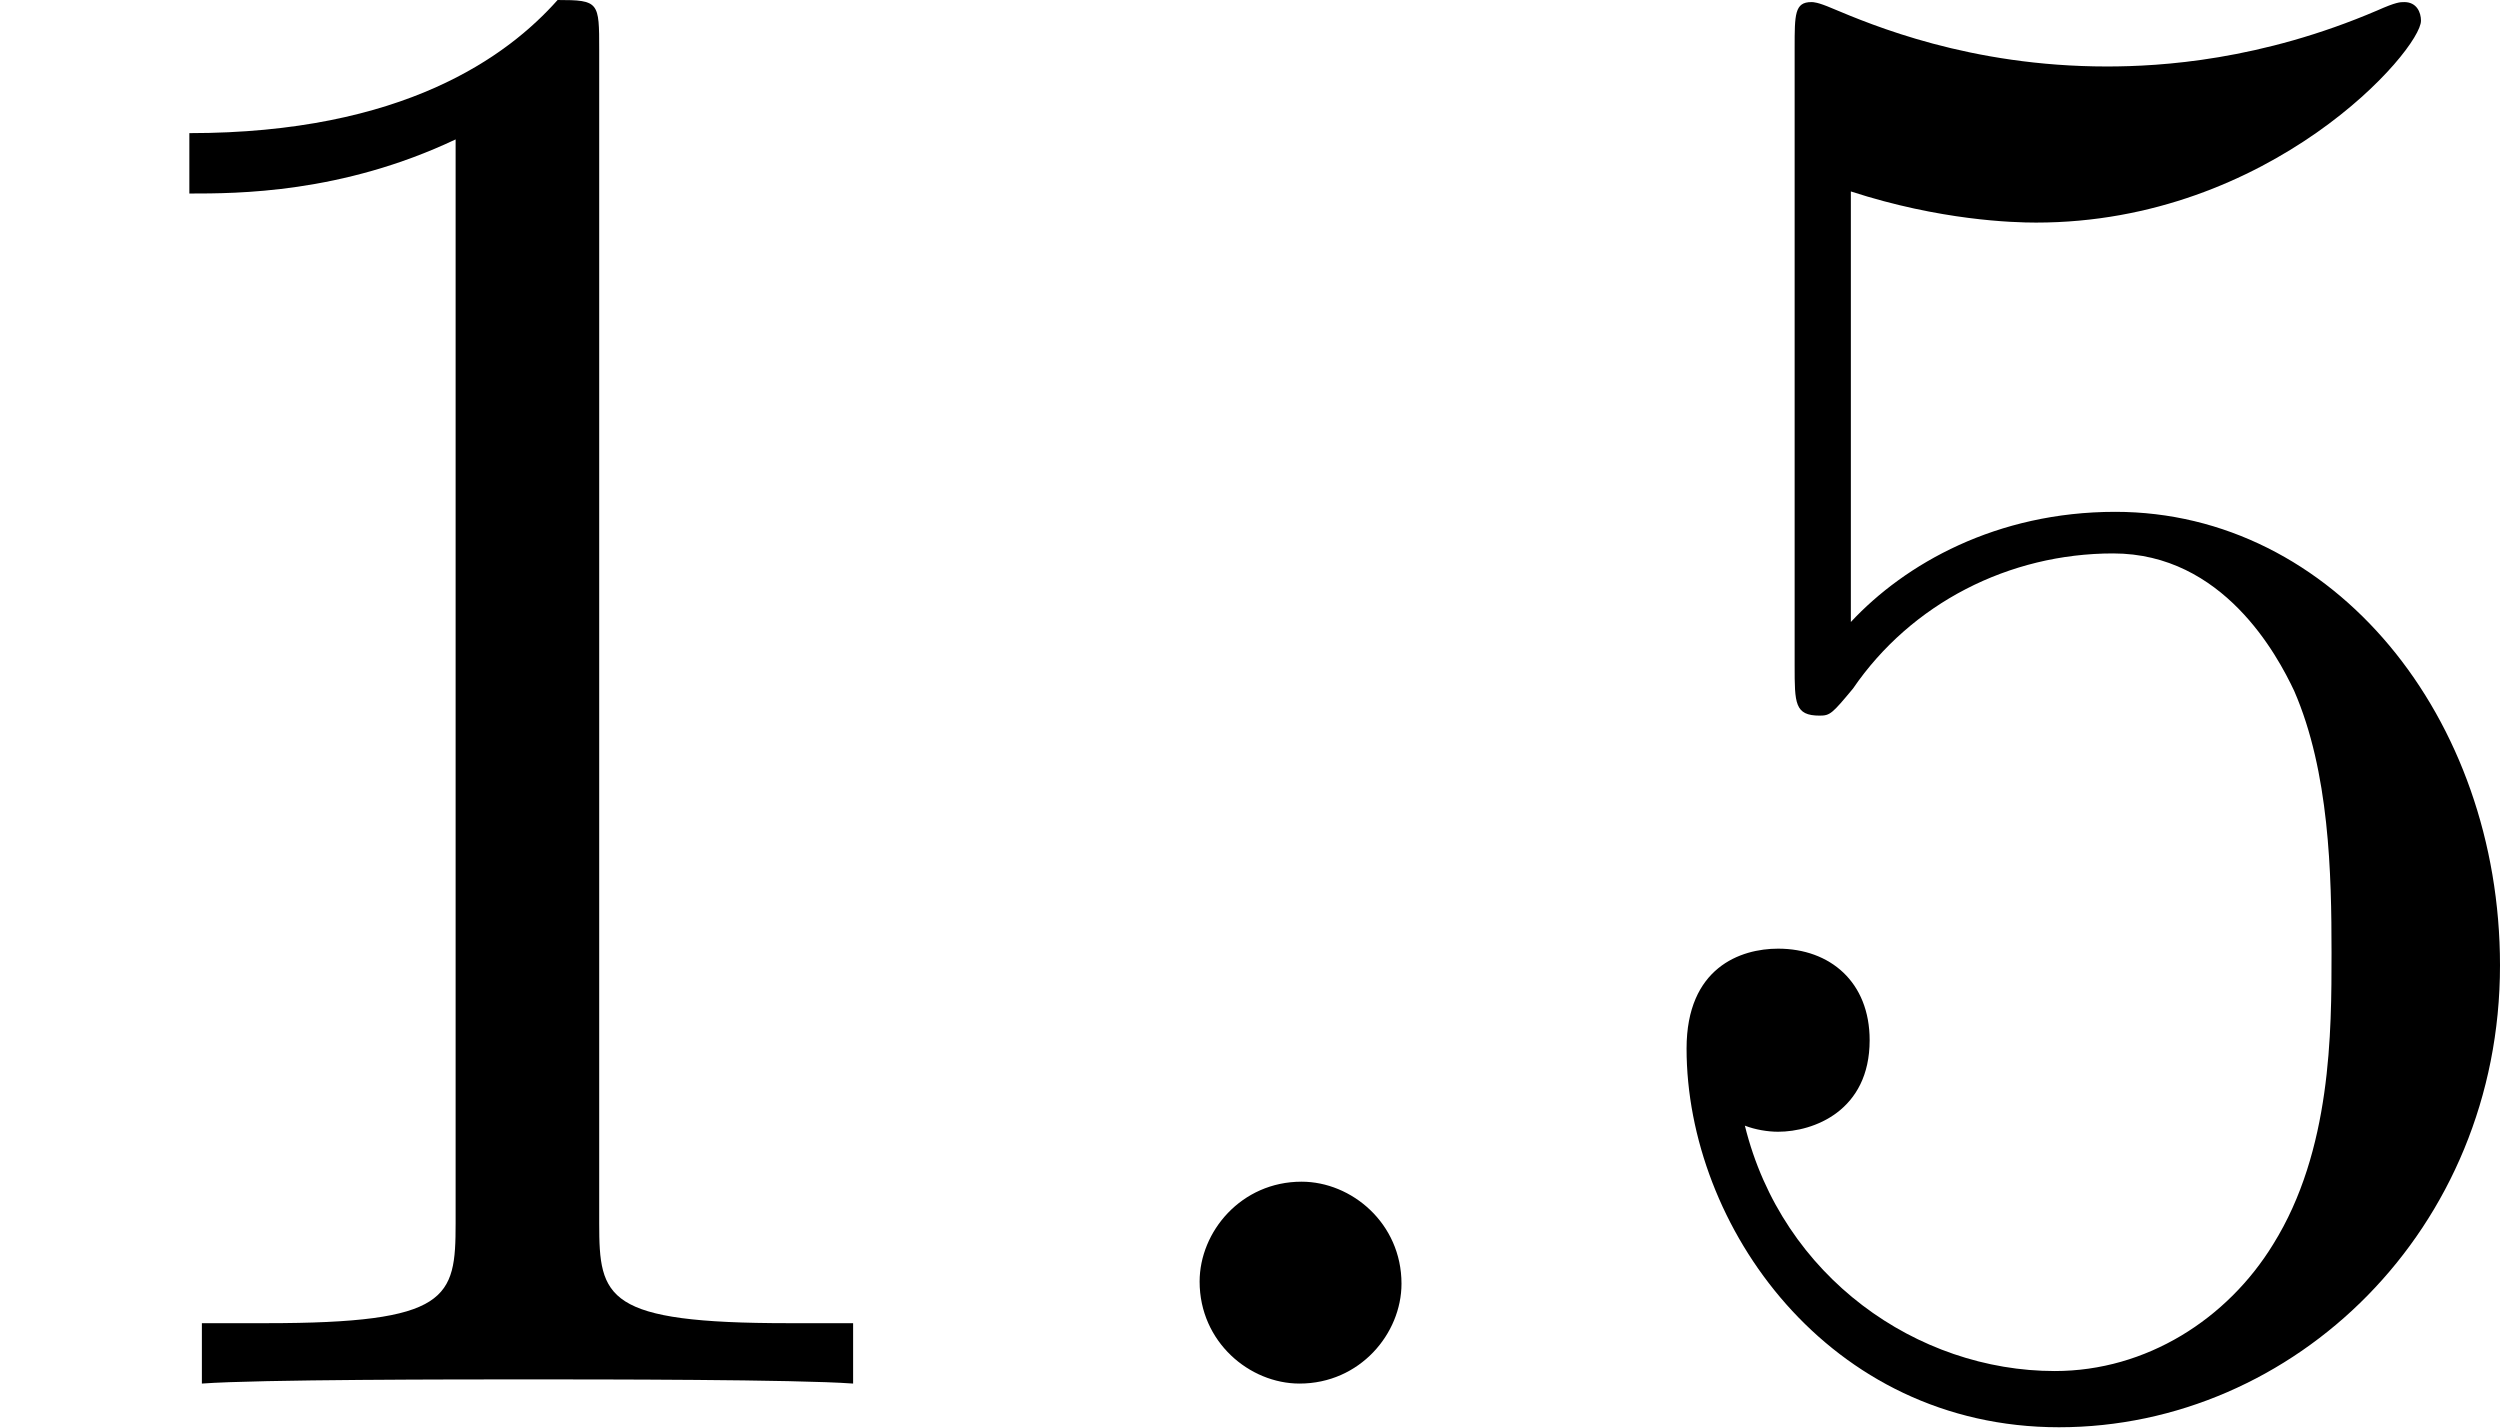
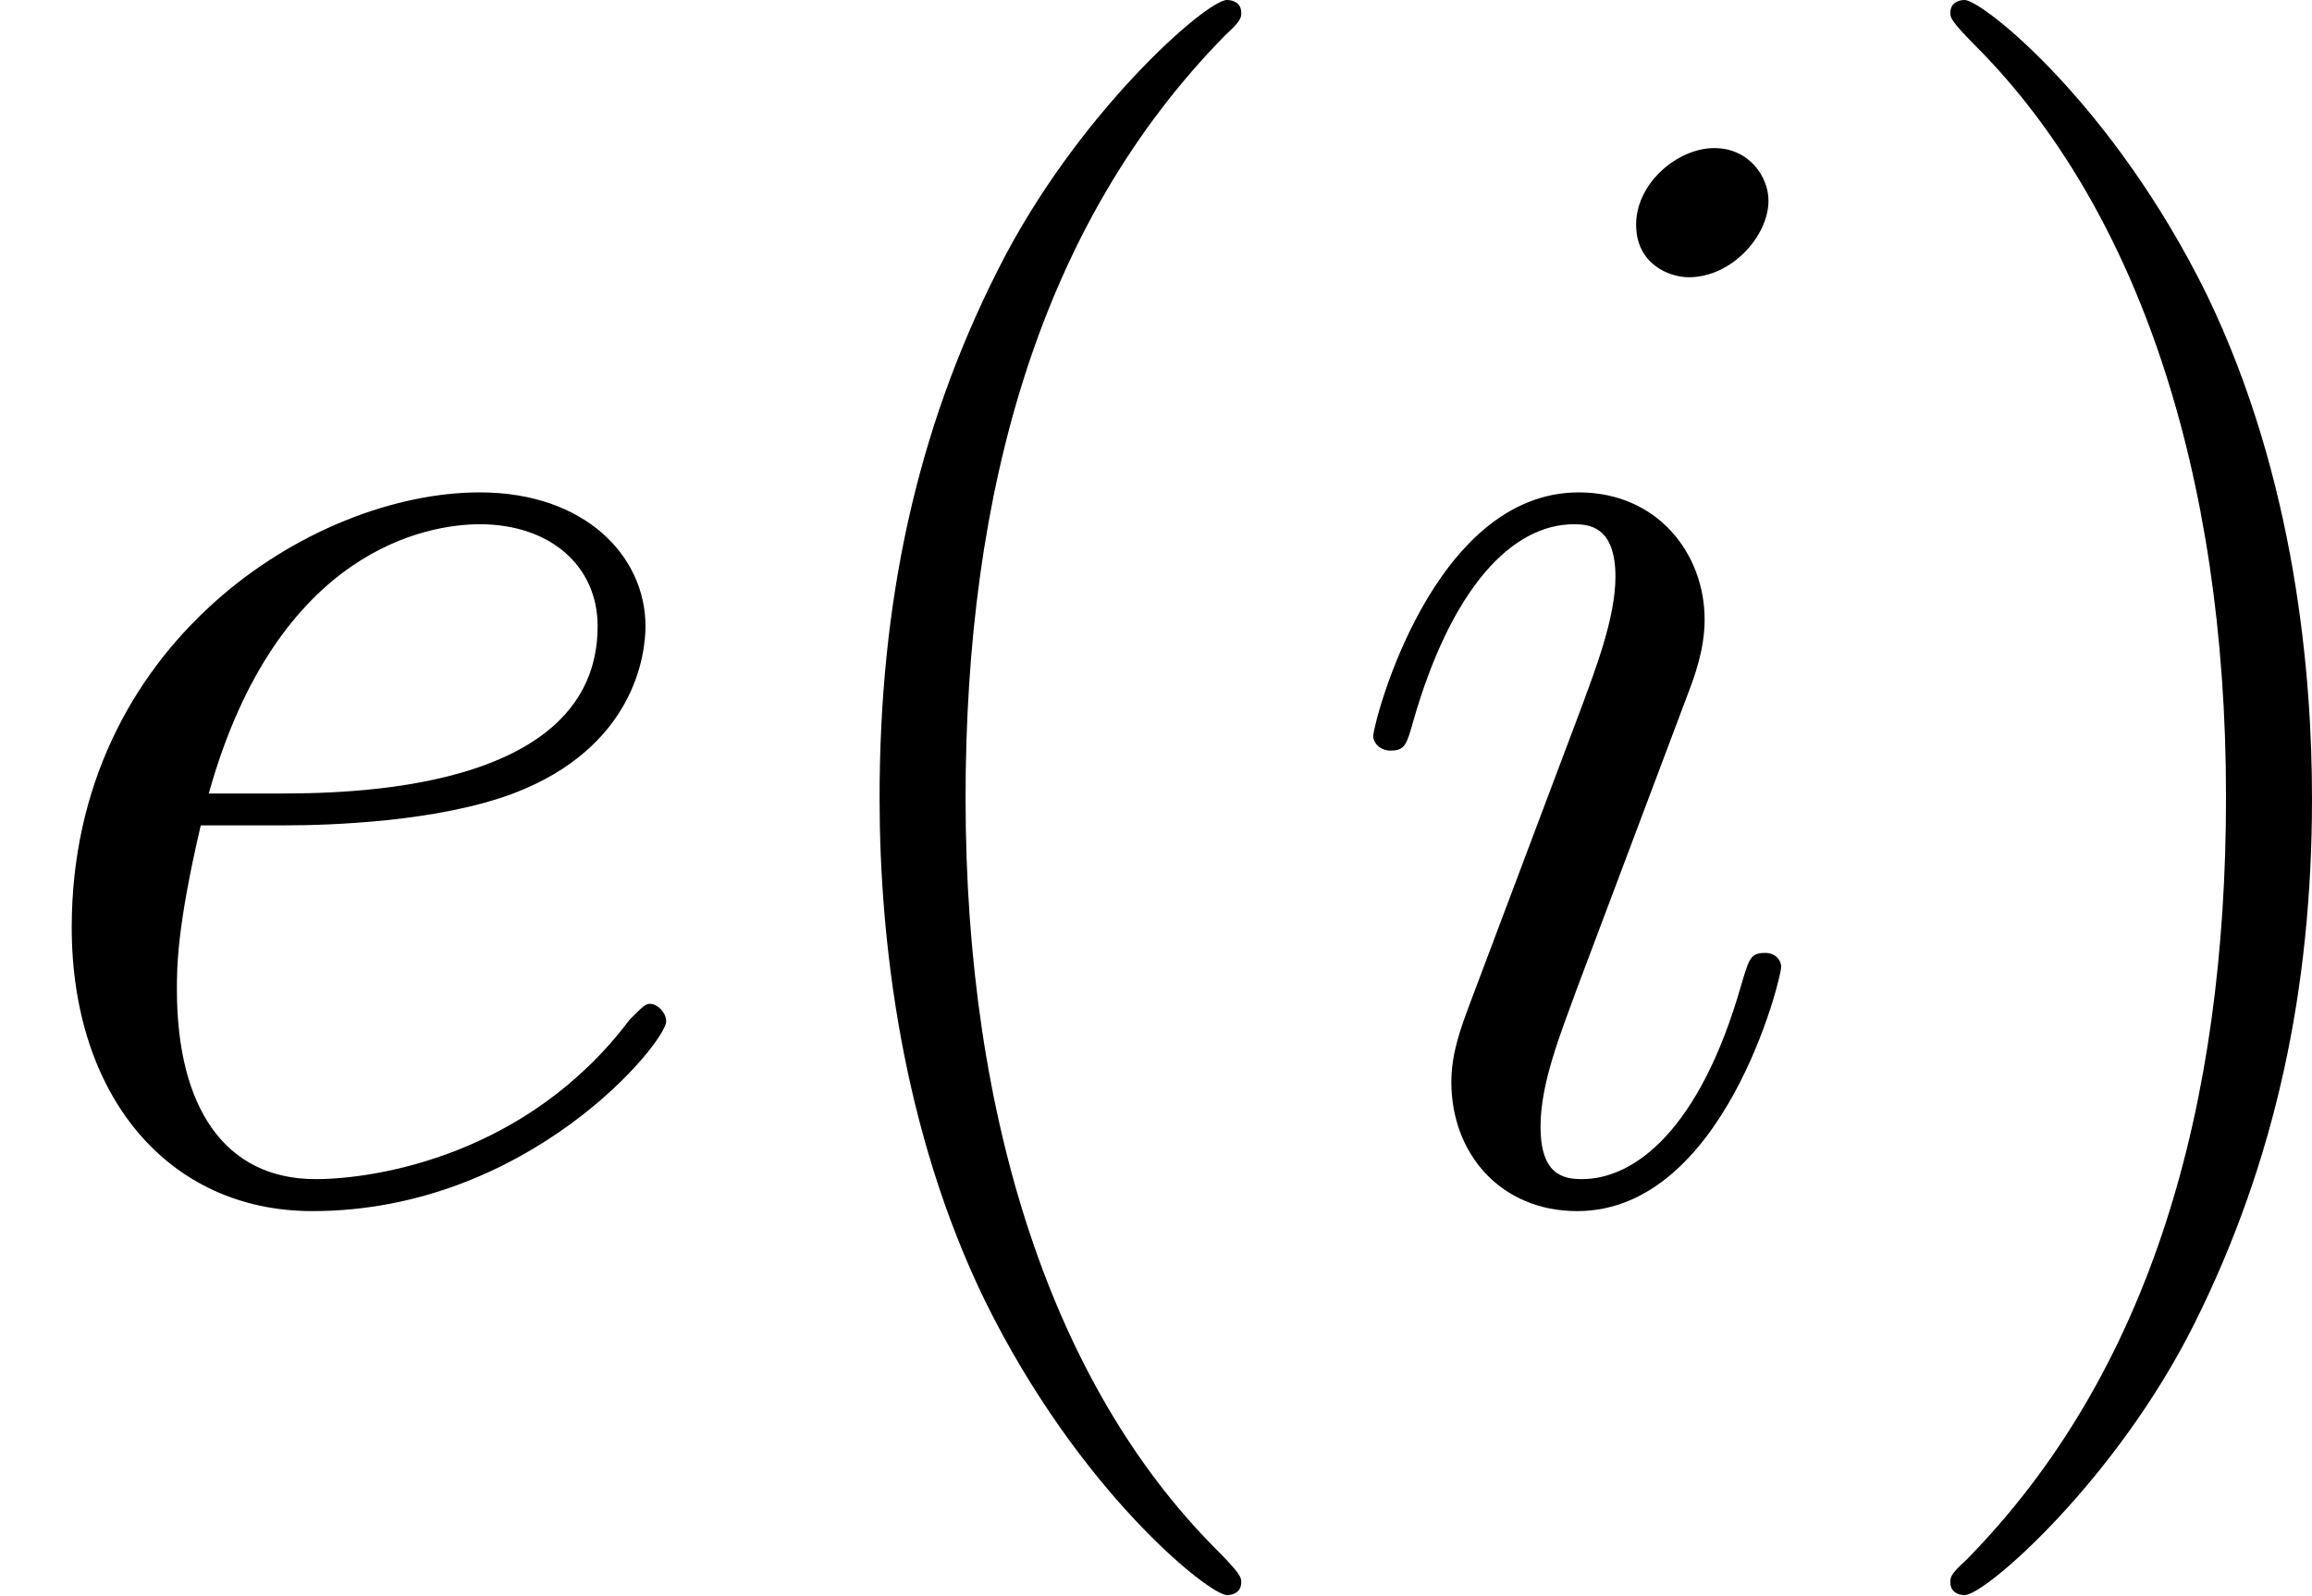
- <svg xmlns="http://www.w3.org/2000/svg" xmlns:xlink="http://www.w3.org/1999/xlink" version="1.1" width="14.365pt" height="8.201pt" viewBox="0 165.13 14.365 8.201">
+ <svg xmlns="http://www.w3.org/2000/svg" xmlns:xlink="http://www.w3.org/1999/xlink" version="1.1" width="17.343pt" height="11.967pt" viewBox="44.476 30.038 17.343 11.967">
  <defs>
-     <path id="g3-58" d="M2.2-.574C2.2-.921 1.913-1.16 1.626-1.16C1.279-1.16 1.04-.873 1.04-.586C1.04-.239 1.327 0 1.614 0C1.961 0 2.2-.287 2.2-.574Z" />
-     <path id="g10-49" d="M3.443-7.663C3.443-7.938 3.443-7.95 3.204-7.95C2.917-7.627 2.319-7.185 1.088-7.185V-6.838C1.363-6.838 1.961-6.838 2.618-7.149V-.921C2.618-.49 2.582-.347 1.53-.347H1.16V0C1.482-.024 2.642-.024 3.037-.024S4.579-.024 4.902 0V-.347H4.531C3.479-.347 3.443-.49 3.443-.921V-7.663Z" />
-     <path id="g10-53" d="M1.53-6.85C2.044-6.683 2.463-6.671 2.594-6.671C3.945-6.671 4.806-7.663 4.806-7.831C4.806-7.878 4.782-7.938 4.71-7.938C4.686-7.938 4.663-7.938 4.555-7.89C3.885-7.603 3.312-7.568 3.001-7.568C2.212-7.568 1.65-7.807 1.423-7.902C1.339-7.938 1.315-7.938 1.303-7.938C1.207-7.938 1.207-7.867 1.207-7.675V-4.125C1.207-3.909 1.207-3.838 1.351-3.838C1.411-3.838 1.423-3.85 1.542-3.993C1.877-4.483 2.439-4.77 3.037-4.77C3.67-4.77 3.981-4.184 4.077-3.981C4.28-3.515 4.292-2.929 4.292-2.475S4.292-1.339 3.957-.801C3.694-.371 3.228-.072 2.702-.072C1.913-.072 1.136-.61 .921-1.482C.98-1.459 1.052-1.447 1.112-1.447C1.315-1.447 1.638-1.566 1.638-1.973C1.638-2.307 1.411-2.499 1.112-2.499C.897-2.499 .586-2.391 .586-1.925C.586-.909 1.399 .251 2.726 .251C4.077 .251 5.26-.885 5.26-2.403C5.26-3.826 4.304-5.009 3.049-5.009C2.367-5.009 1.841-4.71 1.53-4.376V-6.85Z" />
+     <path id="g25-40" d="M3.885 2.905C3.885 2.869 3.885 2.845 3.682 2.642C2.487 1.435 1.817-.538 1.817-2.977C1.817-5.296 2.379-7.293 3.766-8.703C3.885-8.811 3.885-8.835 3.885-8.871C3.885-8.942 3.826-8.966 3.778-8.966C3.622-8.966 2.642-8.106 2.056-6.934C1.447-5.727 1.172-4.447 1.172-2.977C1.172-1.913 1.339-.49 1.961 .789C2.666 2.224 3.646 3.001 3.778 3.001C3.826 3.001 3.885 2.977 3.885 2.905Z" />
+     <path id="g25-41" d="M3.371-2.977C3.371-3.885 3.252-5.368 2.582-6.755C1.877-8.189 .897-8.966 .765-8.966C.717-8.966 .658-8.942 .658-8.871C.658-8.835 .658-8.811 .861-8.608C2.056-7.4 2.726-5.428 2.726-2.989C2.726-.669 2.164 1.327 .777 2.738C.658 2.845 .658 2.869 .658 2.905C.658 2.977 .717 3.001 .765 3.001C.921 3.001 1.901 2.14 2.487 .968C3.096-.251 3.371-1.542 3.371-2.977Z" />
+     <path id="g16-101" d="M2.14-2.774C2.463-2.774 3.276-2.798 3.85-3.013C4.758-3.359 4.842-4.053 4.842-4.268C4.842-4.794 4.388-5.272 3.599-5.272C2.343-5.272 .538-4.136 .538-2.008C.538-.753 1.255 .12 2.343 .12C3.969 .12 4.997-1.148 4.997-1.303C4.997-1.375 4.926-1.435 4.878-1.435C4.842-1.435 4.83-1.423 4.722-1.315C3.957-.299 2.821-.12 2.367-.12C1.686-.12 1.327-.658 1.327-1.542C1.327-1.71 1.327-2.008 1.506-2.774H2.14ZM1.566-3.013C2.08-4.854 3.216-5.033 3.599-5.033C4.125-5.033 4.483-4.722 4.483-4.268C4.483-3.013 2.57-3.013 2.068-3.013H1.566Z" />
+     <path id="g16-105" d="M3.383-1.71C3.383-1.769 3.335-1.817 3.264-1.817C3.156-1.817 3.144-1.781 3.084-1.578C2.774-.49 2.283-.12 1.889-.12C1.745-.12 1.578-.155 1.578-.514C1.578-.837 1.722-1.196 1.853-1.554L2.69-3.778C2.726-3.873 2.809-4.089 2.809-4.316C2.809-4.818 2.451-5.272 1.865-5.272C.765-5.272 .323-3.539 .323-3.443C.323-3.395 .371-3.335 .454-3.335C.562-3.335 .574-3.383 .622-3.551C.909-4.555 1.363-5.033 1.829-5.033C1.937-5.033 2.14-5.021 2.14-4.639C2.14-4.328 1.985-3.933 1.889-3.67L1.052-1.447C.98-1.255 .909-1.064 .909-.849C.909-.311 1.279 .12 1.853 .12C2.953 .12 3.383-1.626 3.383-1.71ZM3.288-7.46C3.288-7.639 3.144-7.855 2.881-7.855C2.606-7.855 2.295-7.592 2.295-7.281C2.295-6.982 2.546-6.886 2.69-6.886C3.013-6.886 3.288-7.197 3.288-7.46Z" />
  </defs>
  <g id="page1">
-     <use x="0" y="173.08" xlink:href="#g10-49" />
-     <use x="5.853" y="173.08" xlink:href="#g3-58" />
-     <use x="9.105" y="173.08" xlink:href="#g10-53" />
+     <use x="44.476" y="39.004" xlink:href="#g16-101" />
+     <use x="49.902" y="39.004" xlink:href="#g25-40" />
+     <use x="54.454" y="39.004" xlink:href="#g16-105" />
+     <use x="58.448" y="39.004" xlink:href="#g25-41" />
  </g>
</svg>
